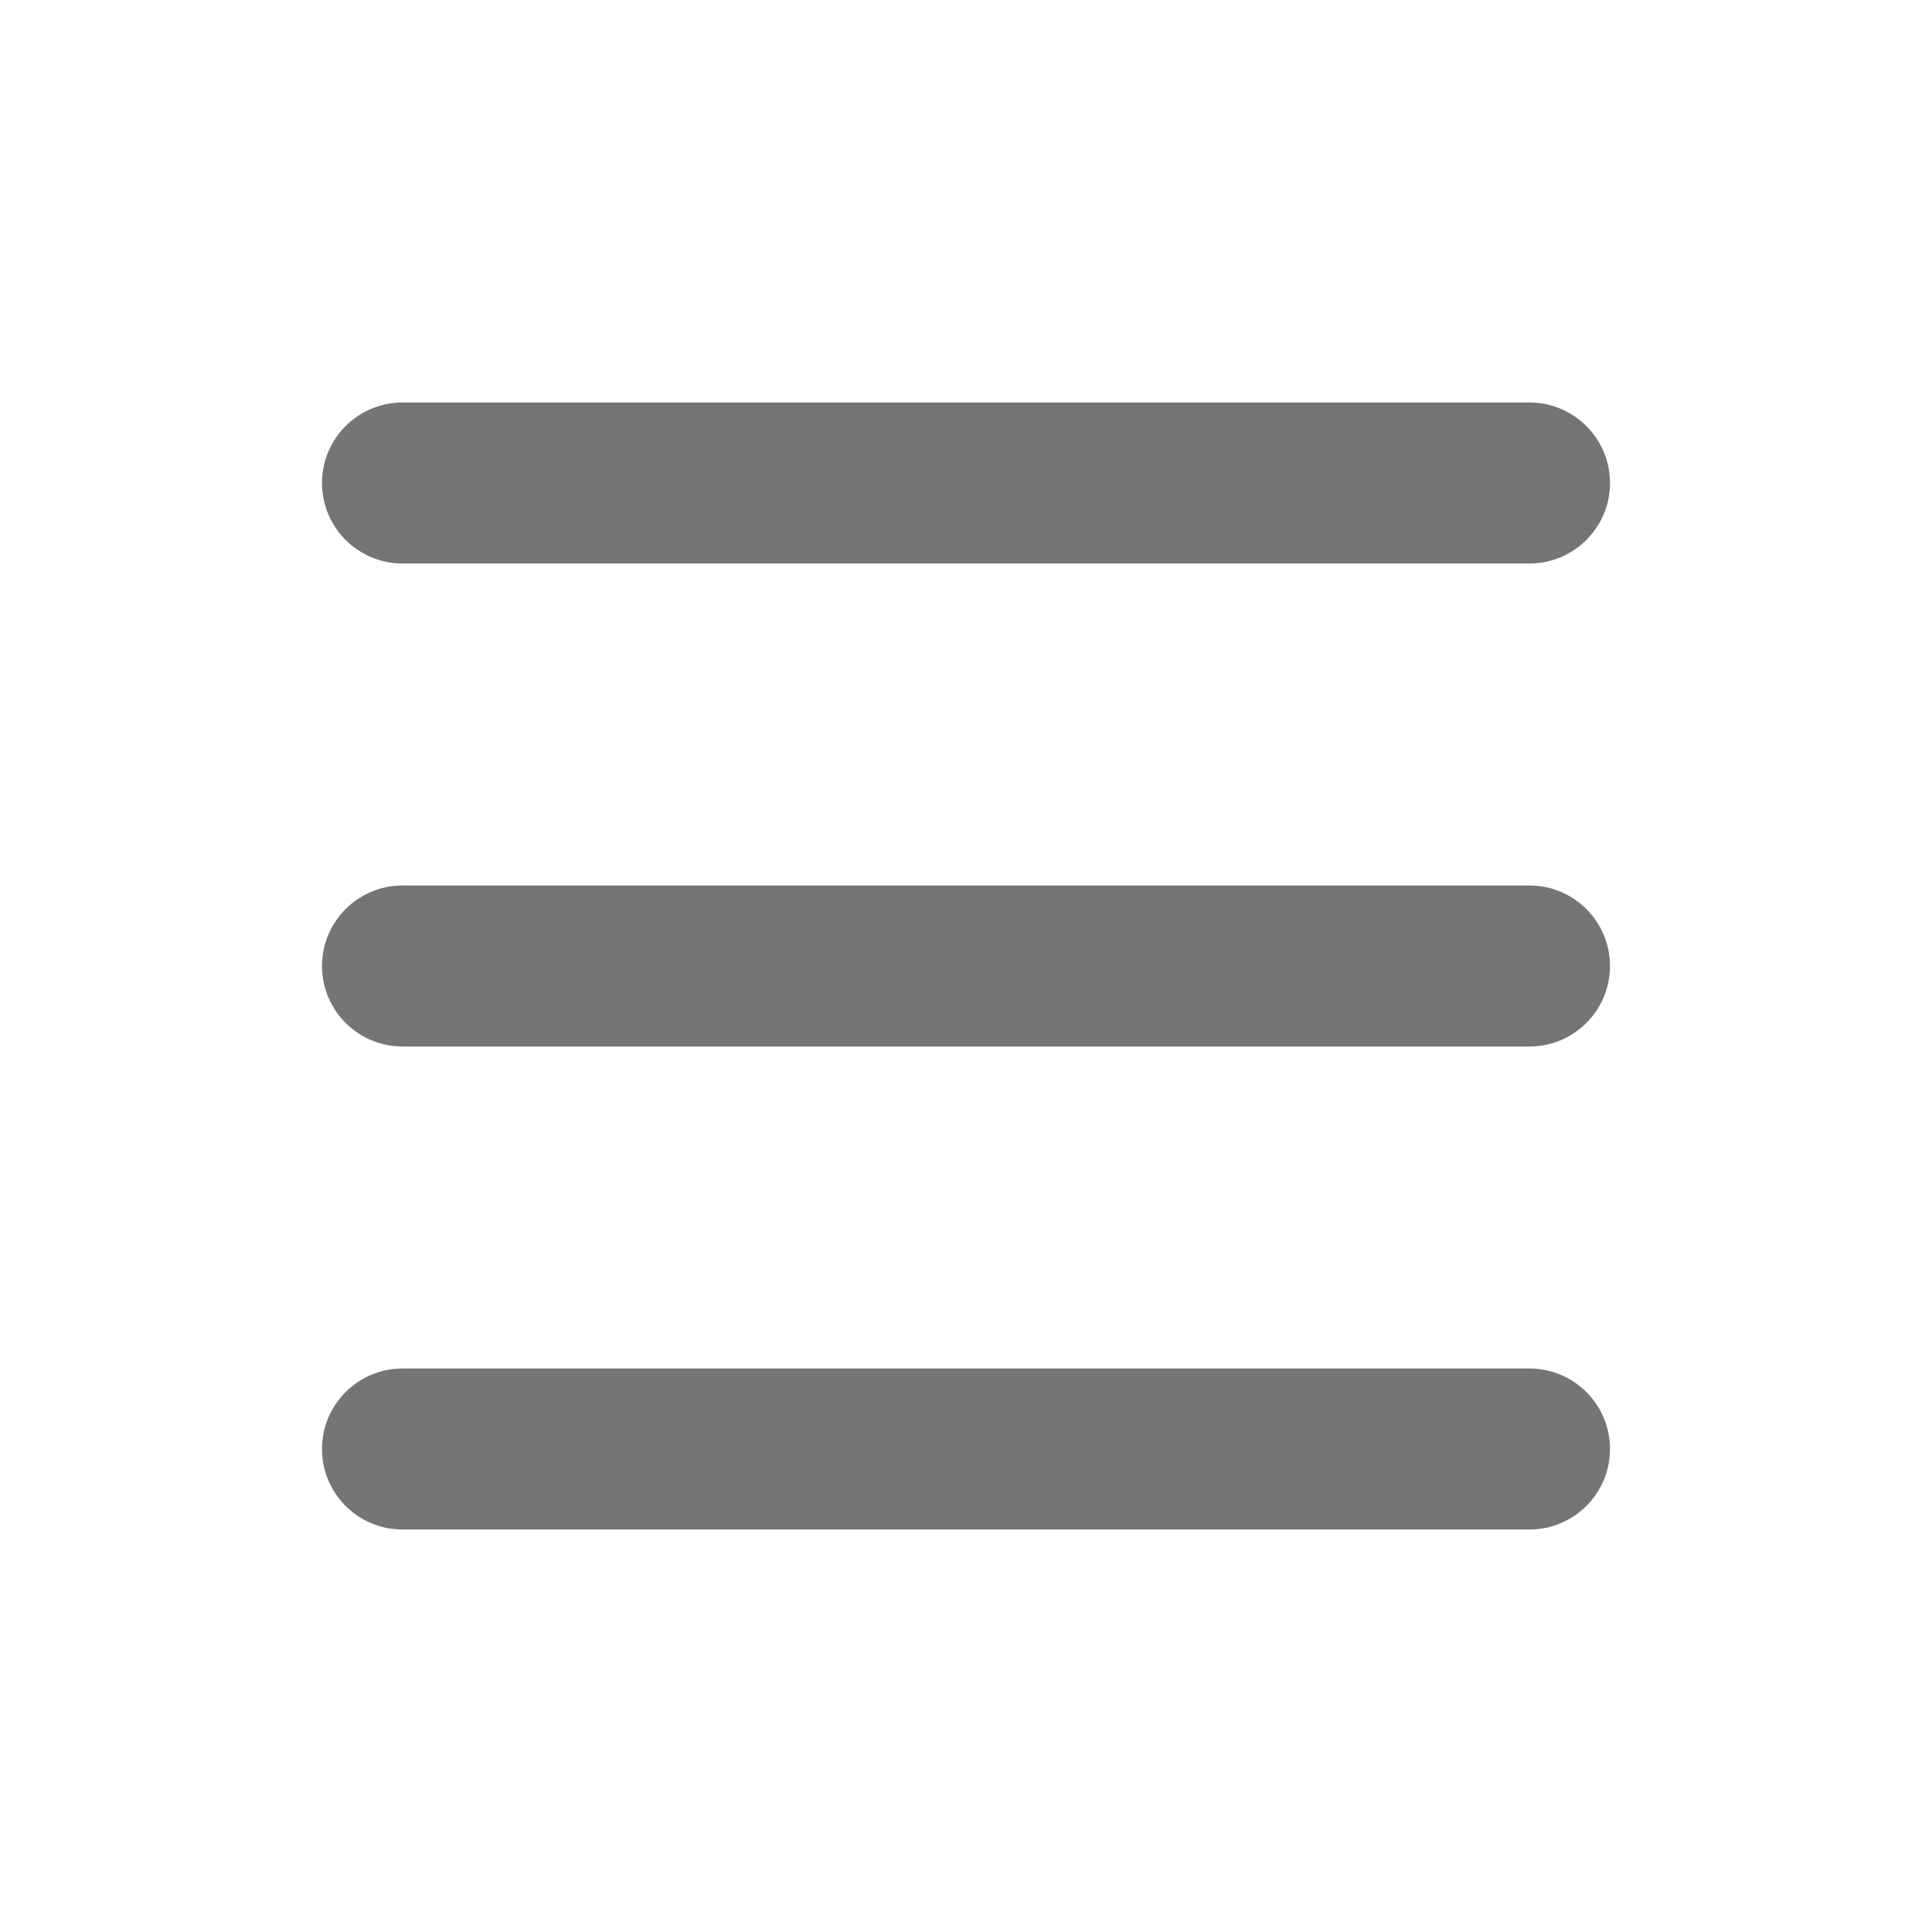
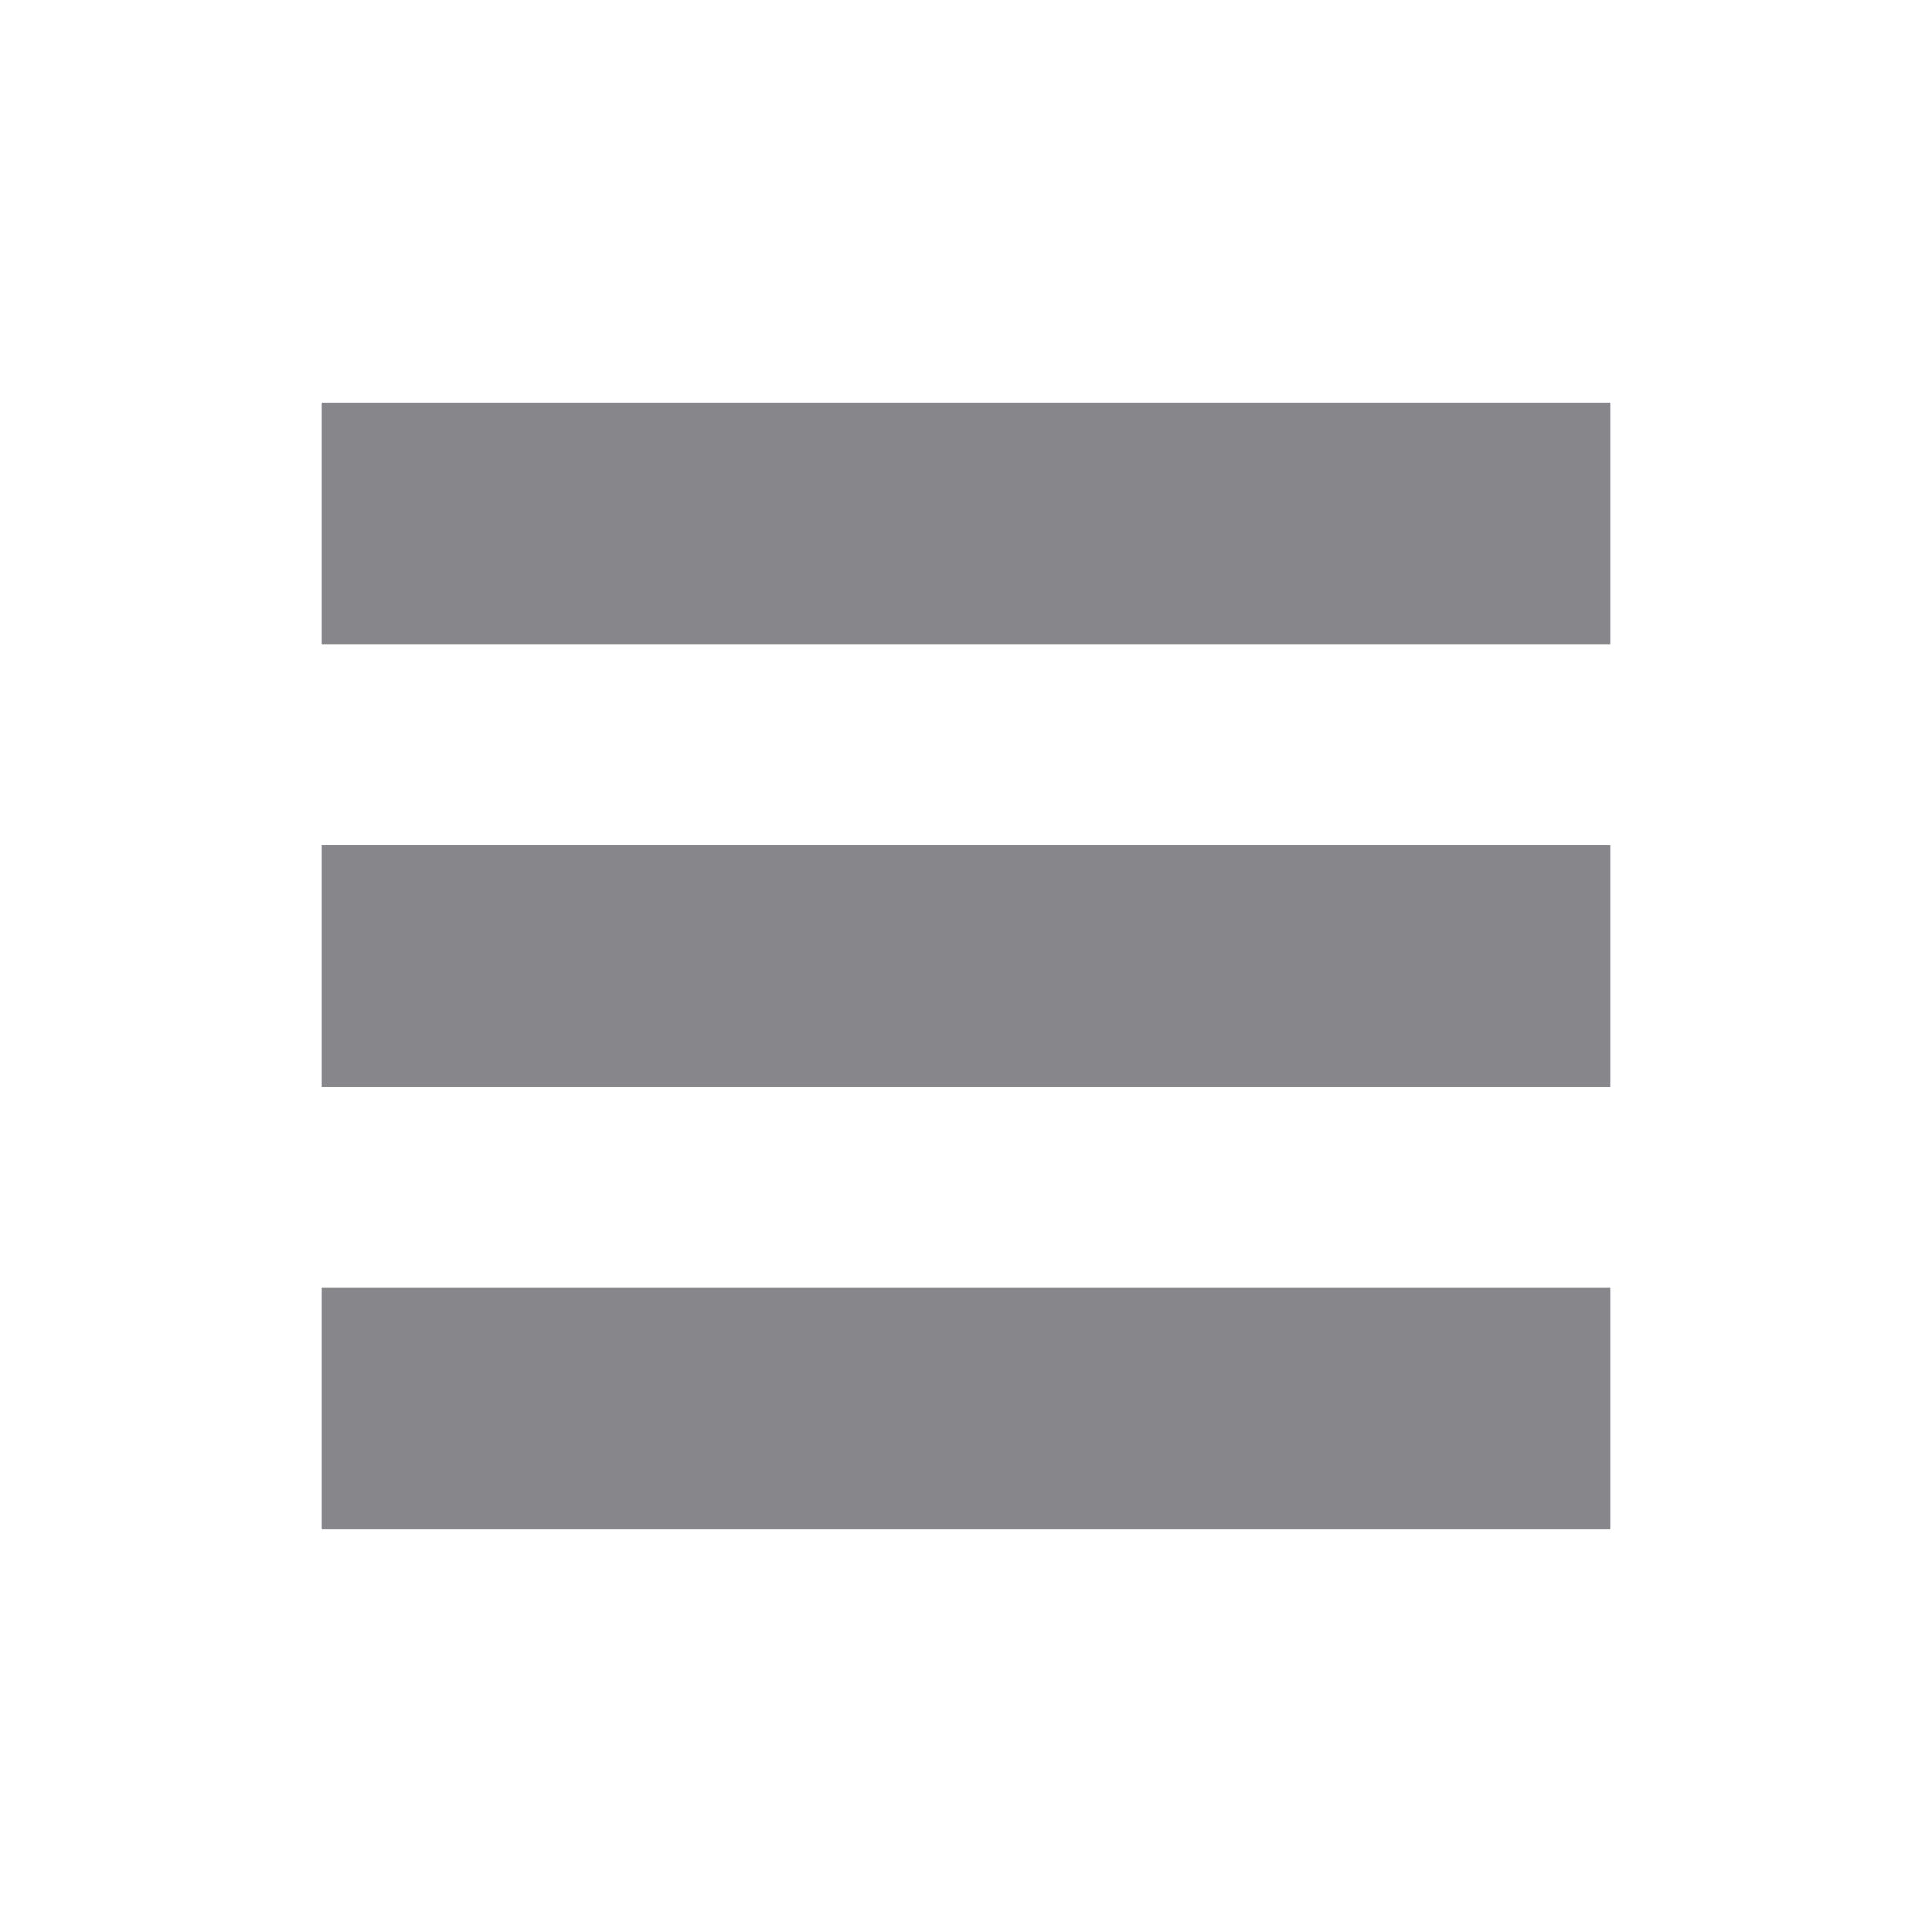
<svg xmlns="http://www.w3.org/2000/svg" width="24" height="24" viewBox="0 0 24 24" fill="none">
-   <path d="M19 17C19.552 17 20 17.448 20 18C20 18.552 19.552 19 19 19H5C4.448 19 4 18.552 4 18C4 17.448 4.448 17 5 17H19ZM19 11C19.552 11 20 11.448 20 12C20 12.552 19.552 13 19 13H5C4.448 13 4 12.552 4 12C4 11.448 4.448 11 5 11H19ZM19 5C19.552 5 20 5.448 20 6C20 6.552 19.552 7 19 7H5C4.448 7 4 6.552 4 6C4 5.448 4.448 5 5 5H19Z" fill="#757575" />
+   <rect x="4" y="5" width="16" height="3" fill="#86868B" />
+   <rect x="4" y="10.5" width="16" height="3" fill="#86868B" />
+   <rect x="4" y="16" width="16" height="3" fill="#86868B" />
</svg>
